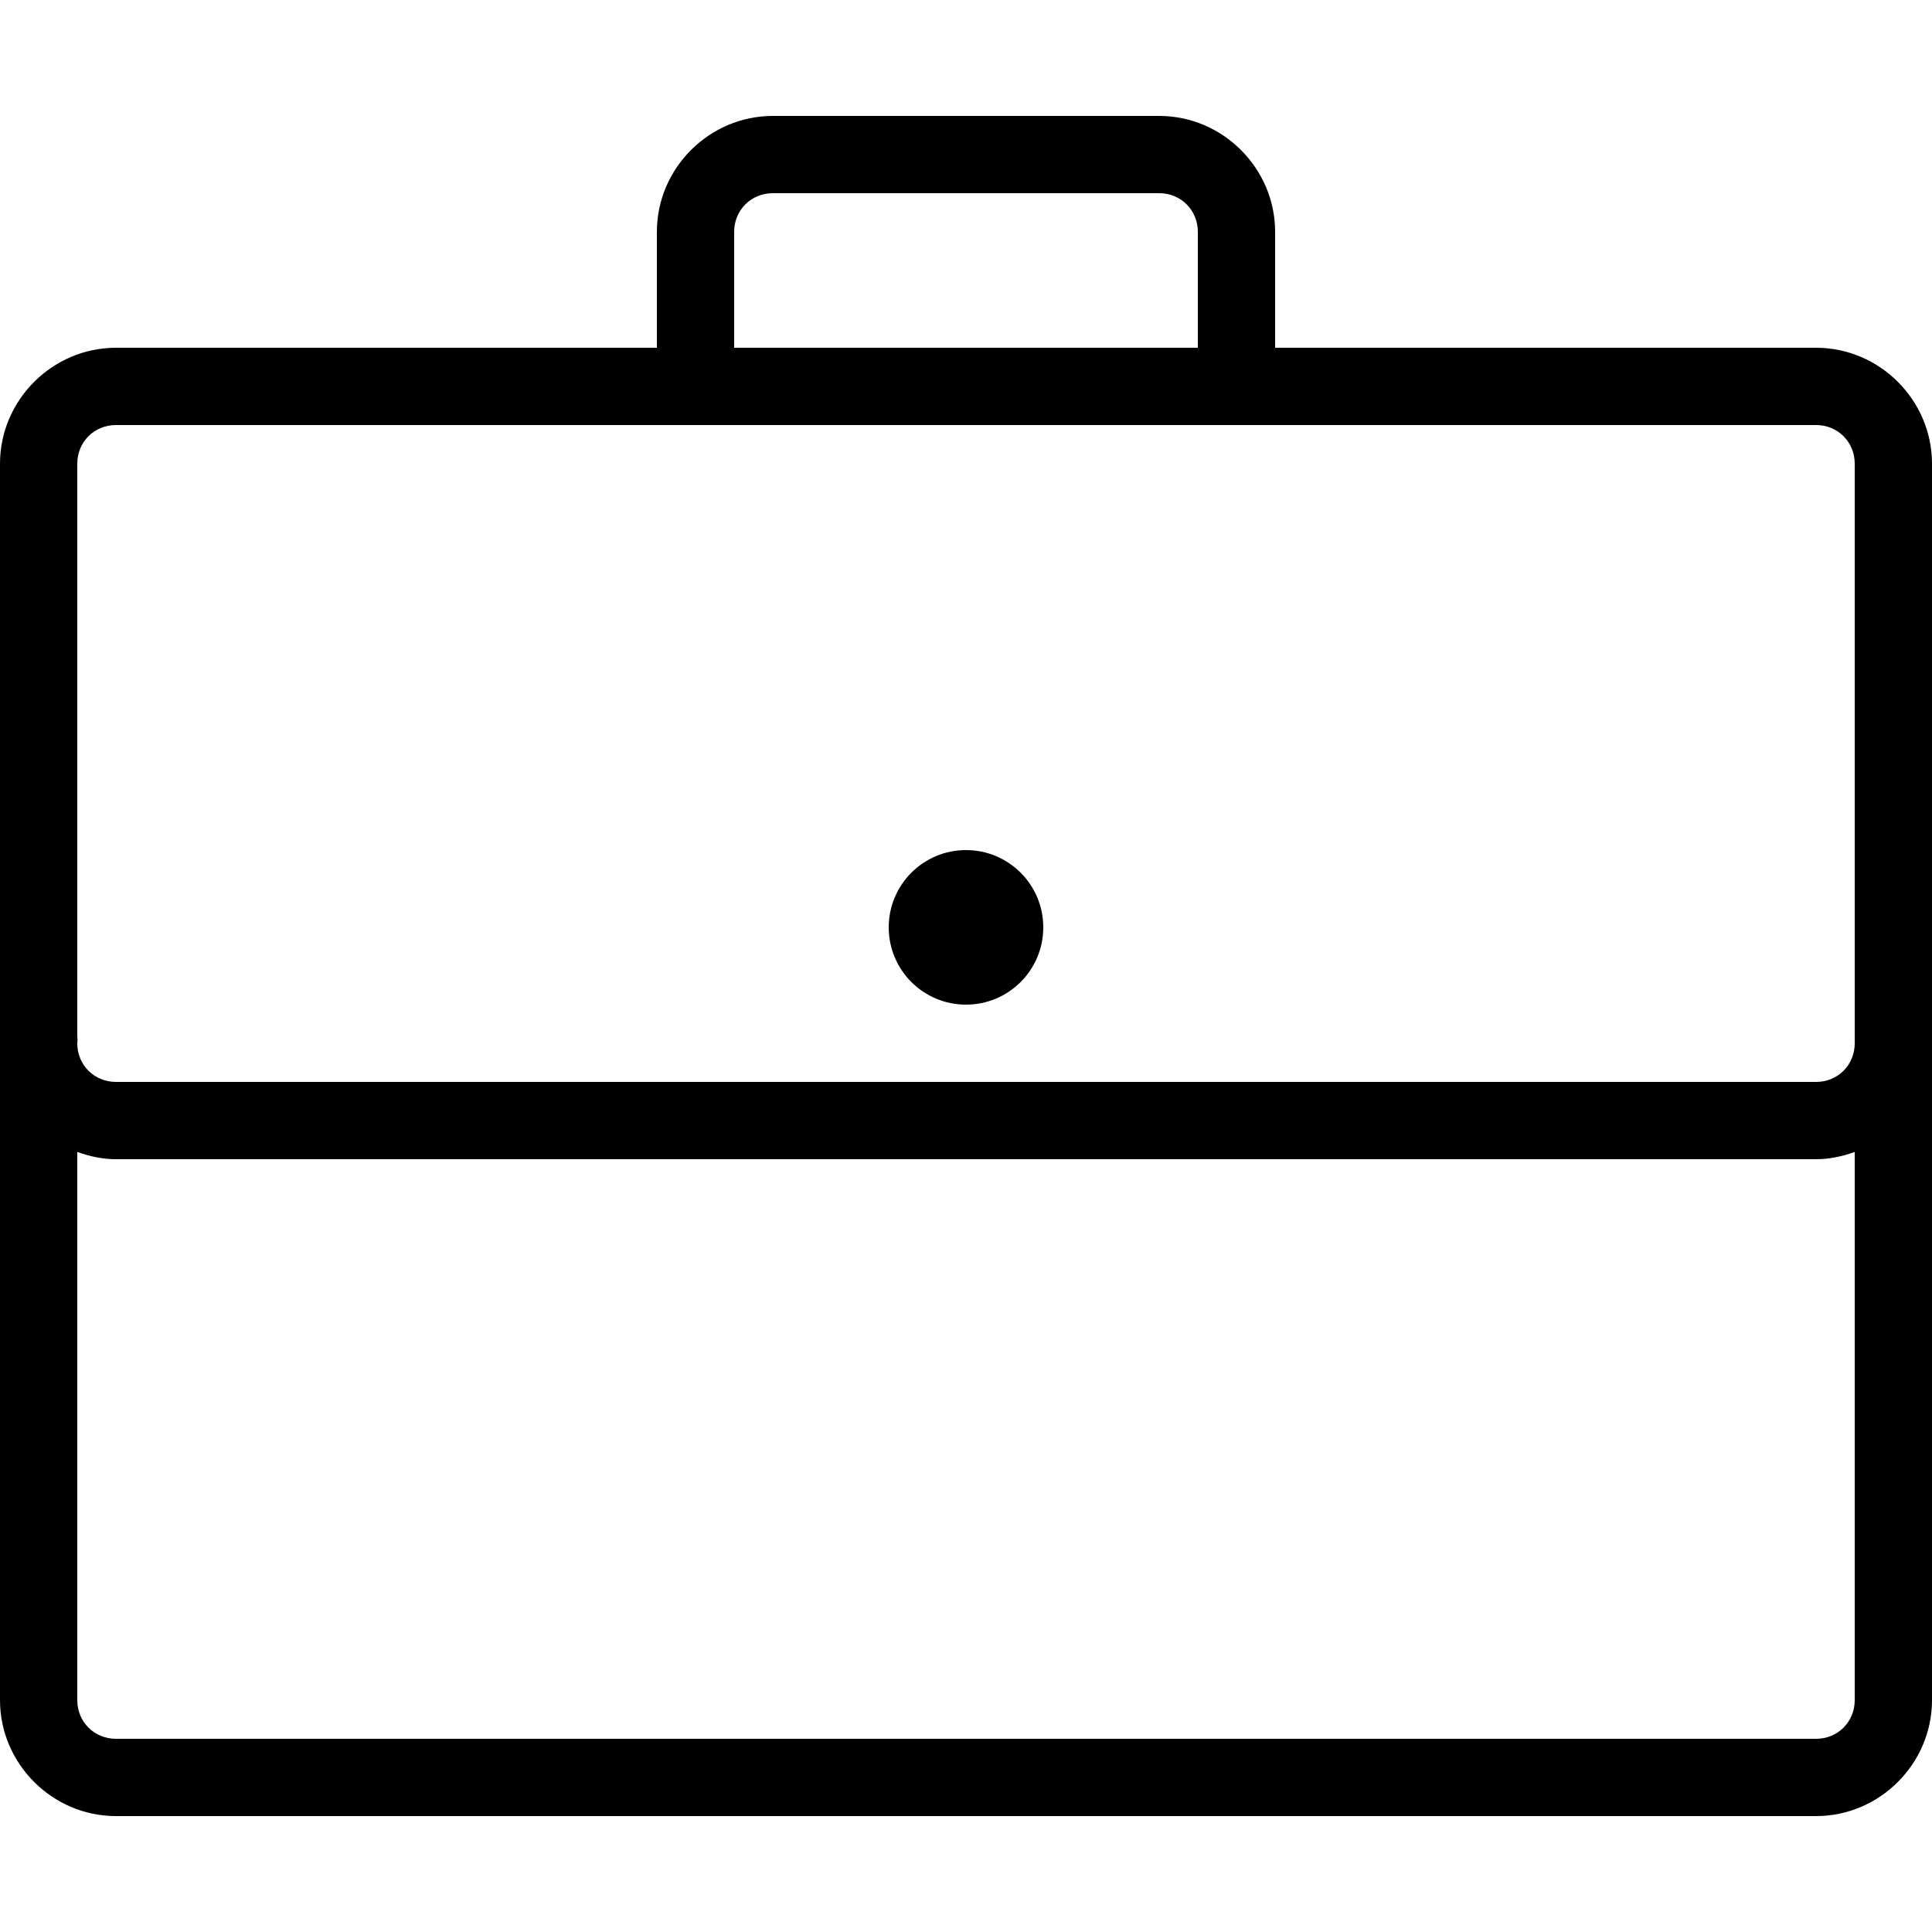
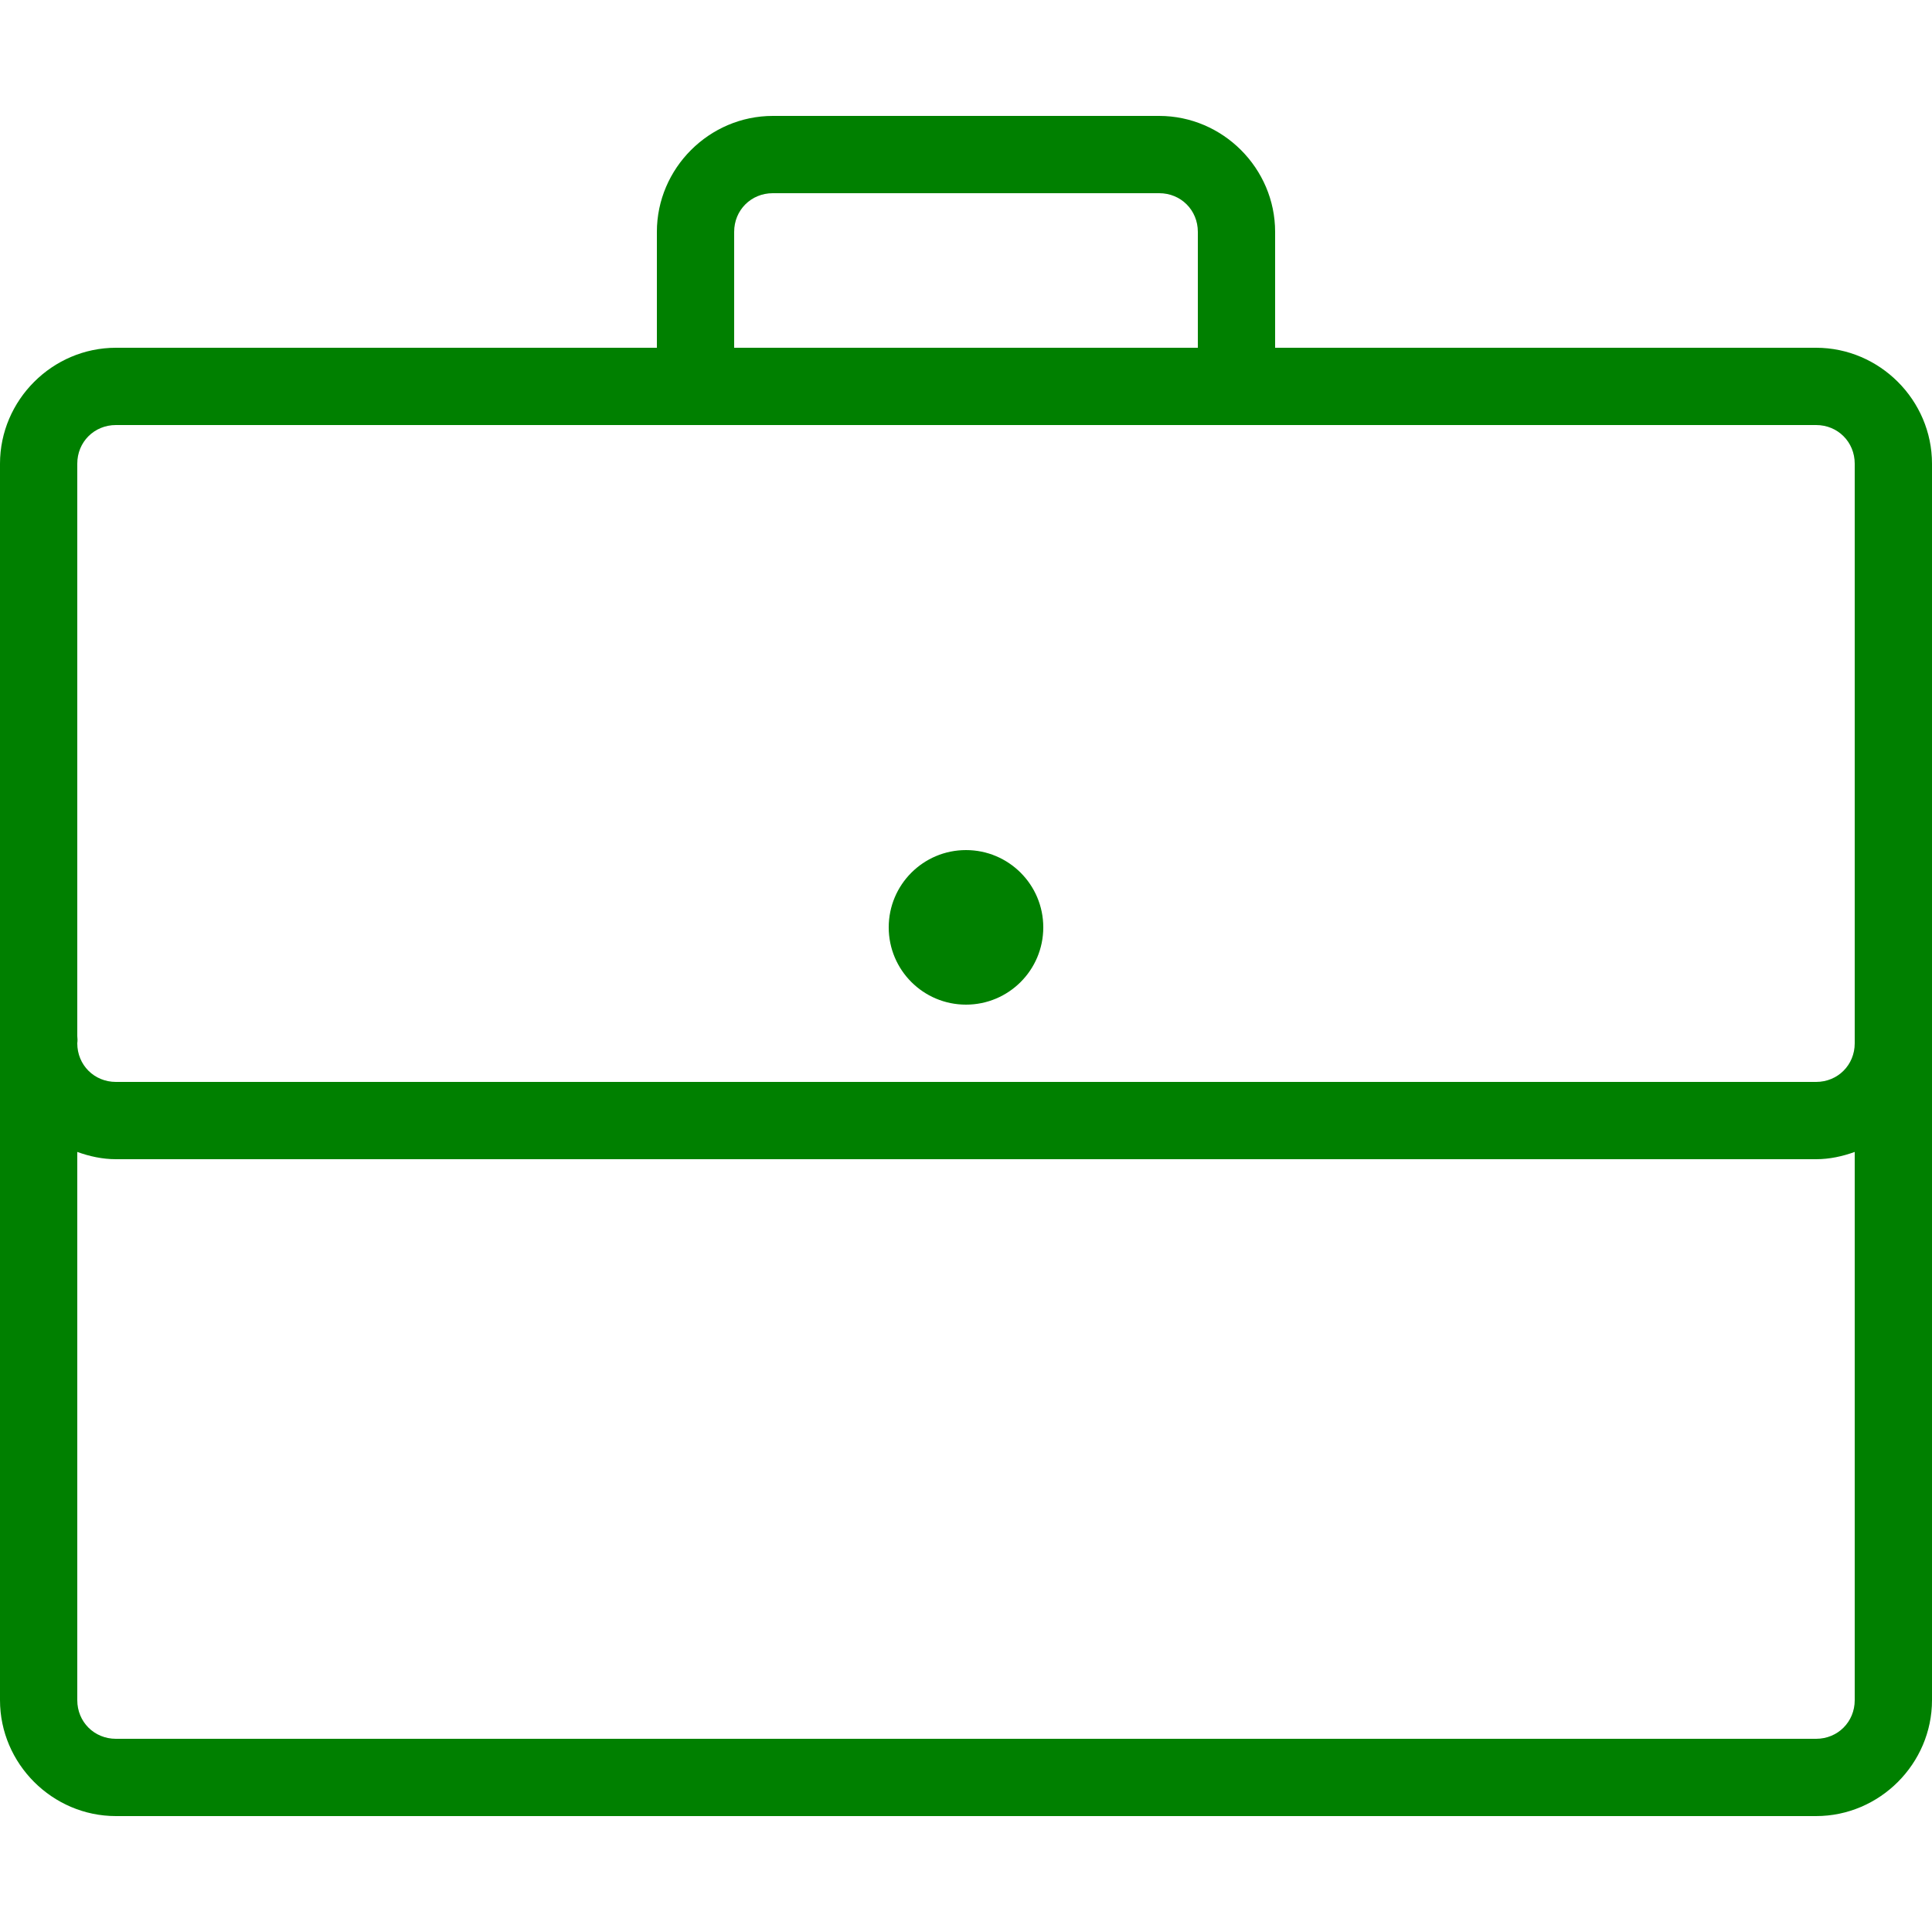
- <svg xmlns="http://www.w3.org/2000/svg" x="0px" y="0px" width="100" height="100" viewBox="0 0 50 50">
-   <path d="M 20 3 C 18.355 3 17 4.355 17 6 L 17 9 L 3 9 C 1.355 9 0 10.355 0 12 L 0 26.812 C -0.008 26.875 -0.008 26.938 0 27 L 0 44 C 0 45.645 1.355 47 3 47 L 47 47 C 48.645 47 50 45.645 50 44 L 50 12 C 50 10.355 48.645 9 47 9 L 33 9 L 33 6 C 33 4.355 31.645 3 30 3 Z M 20 5 L 30 5 C 30.562 5 31 5.438 31 6 L 31 9 L 19 9 L 19 6 C 19 5.438 19.438 5 20 5 Z M 3 11 L 47 11 C 47.562 11 48 11.438 48 12 L 48 26.844 C 48 26.875 48 26.906 48 26.938 L 48 27 C 48 27.562 47.562 28 47 28 L 3 28 C 2.438 28 2 27.562 2 27 C 2.008 26.938 2.008 26.875 2 26.812 L 2 12 C 2 11.438 2.438 11 3 11 Z M 25 22 C 23.895 22 23 22.895 23 24 C 23 25.105 23.895 26 25 26 C 26.105 26 27 25.105 27 24 C 27 22.895 26.105 22 25 22 Z M 2 29.812 C 2.316 29.926 2.648 30 3 30 L 47 30 C 47.352 30 47.684 29.926 48 29.812 L 48 44 C 48 44.562 47.562 45 47 45 L 3 45 C 2.438 45 2 44.562 2 44 Z" />
+ <svg xmlns="http://www.w3.org/2000/svg" x="0px" y="0px" width="35" height="35" viewBox="0 0 50 50">
+   <path fill="green" d="M 20 3 C 18.355 3 17 4.355 17 6 L 17 9 L 3 9 C 1.355 9 0 10.355 0 12 L 0 26.812 C -0.008 26.875 -0.008 26.938 0 27 L 0 44 C 0 45.645 1.355 47 3 47 L 47 47 C 48.645 47 50 45.645 50 44 L 50 12 C 50 10.355 48.645 9 47 9 L 33 9 L 33 6 C 33 4.355 31.645 3 30 3 Z M 20 5 L 30 5 C 30.562 5 31 5.438 31 6 L 31 9 L 19 9 L 19 6 C 19 5.438 19.438 5 20 5 Z M 3 11 L 47 11 C 47.562 11 48 11.438 48 12 L 48 26.844 C 48 26.875 48 26.906 48 26.938 L 48 27 C 48 27.562 47.562 28 47 28 L 3 28 C 2.438 28 2 27.562 2 27 C 2.008 26.938 2.008 26.875 2 26.812 L 2 12 C 2 11.438 2.438 11 3 11 Z M 25 22 C 23.895 22 23 22.895 23 24 C 23 25.105 23.895 26 25 26 C 26.105 26 27 25.105 27 24 C 27 22.895 26.105 22 25 22 Z M 2 29.812 C 2.316 29.926 2.648 30 3 30 L 47 30 C 47.352 30 47.684 29.926 48 29.812 L 48 44 C 48 44.562 47.562 45 47 45 L 3 45 C 2.438 45 2 44.562 2 44 Z" />
</svg>
